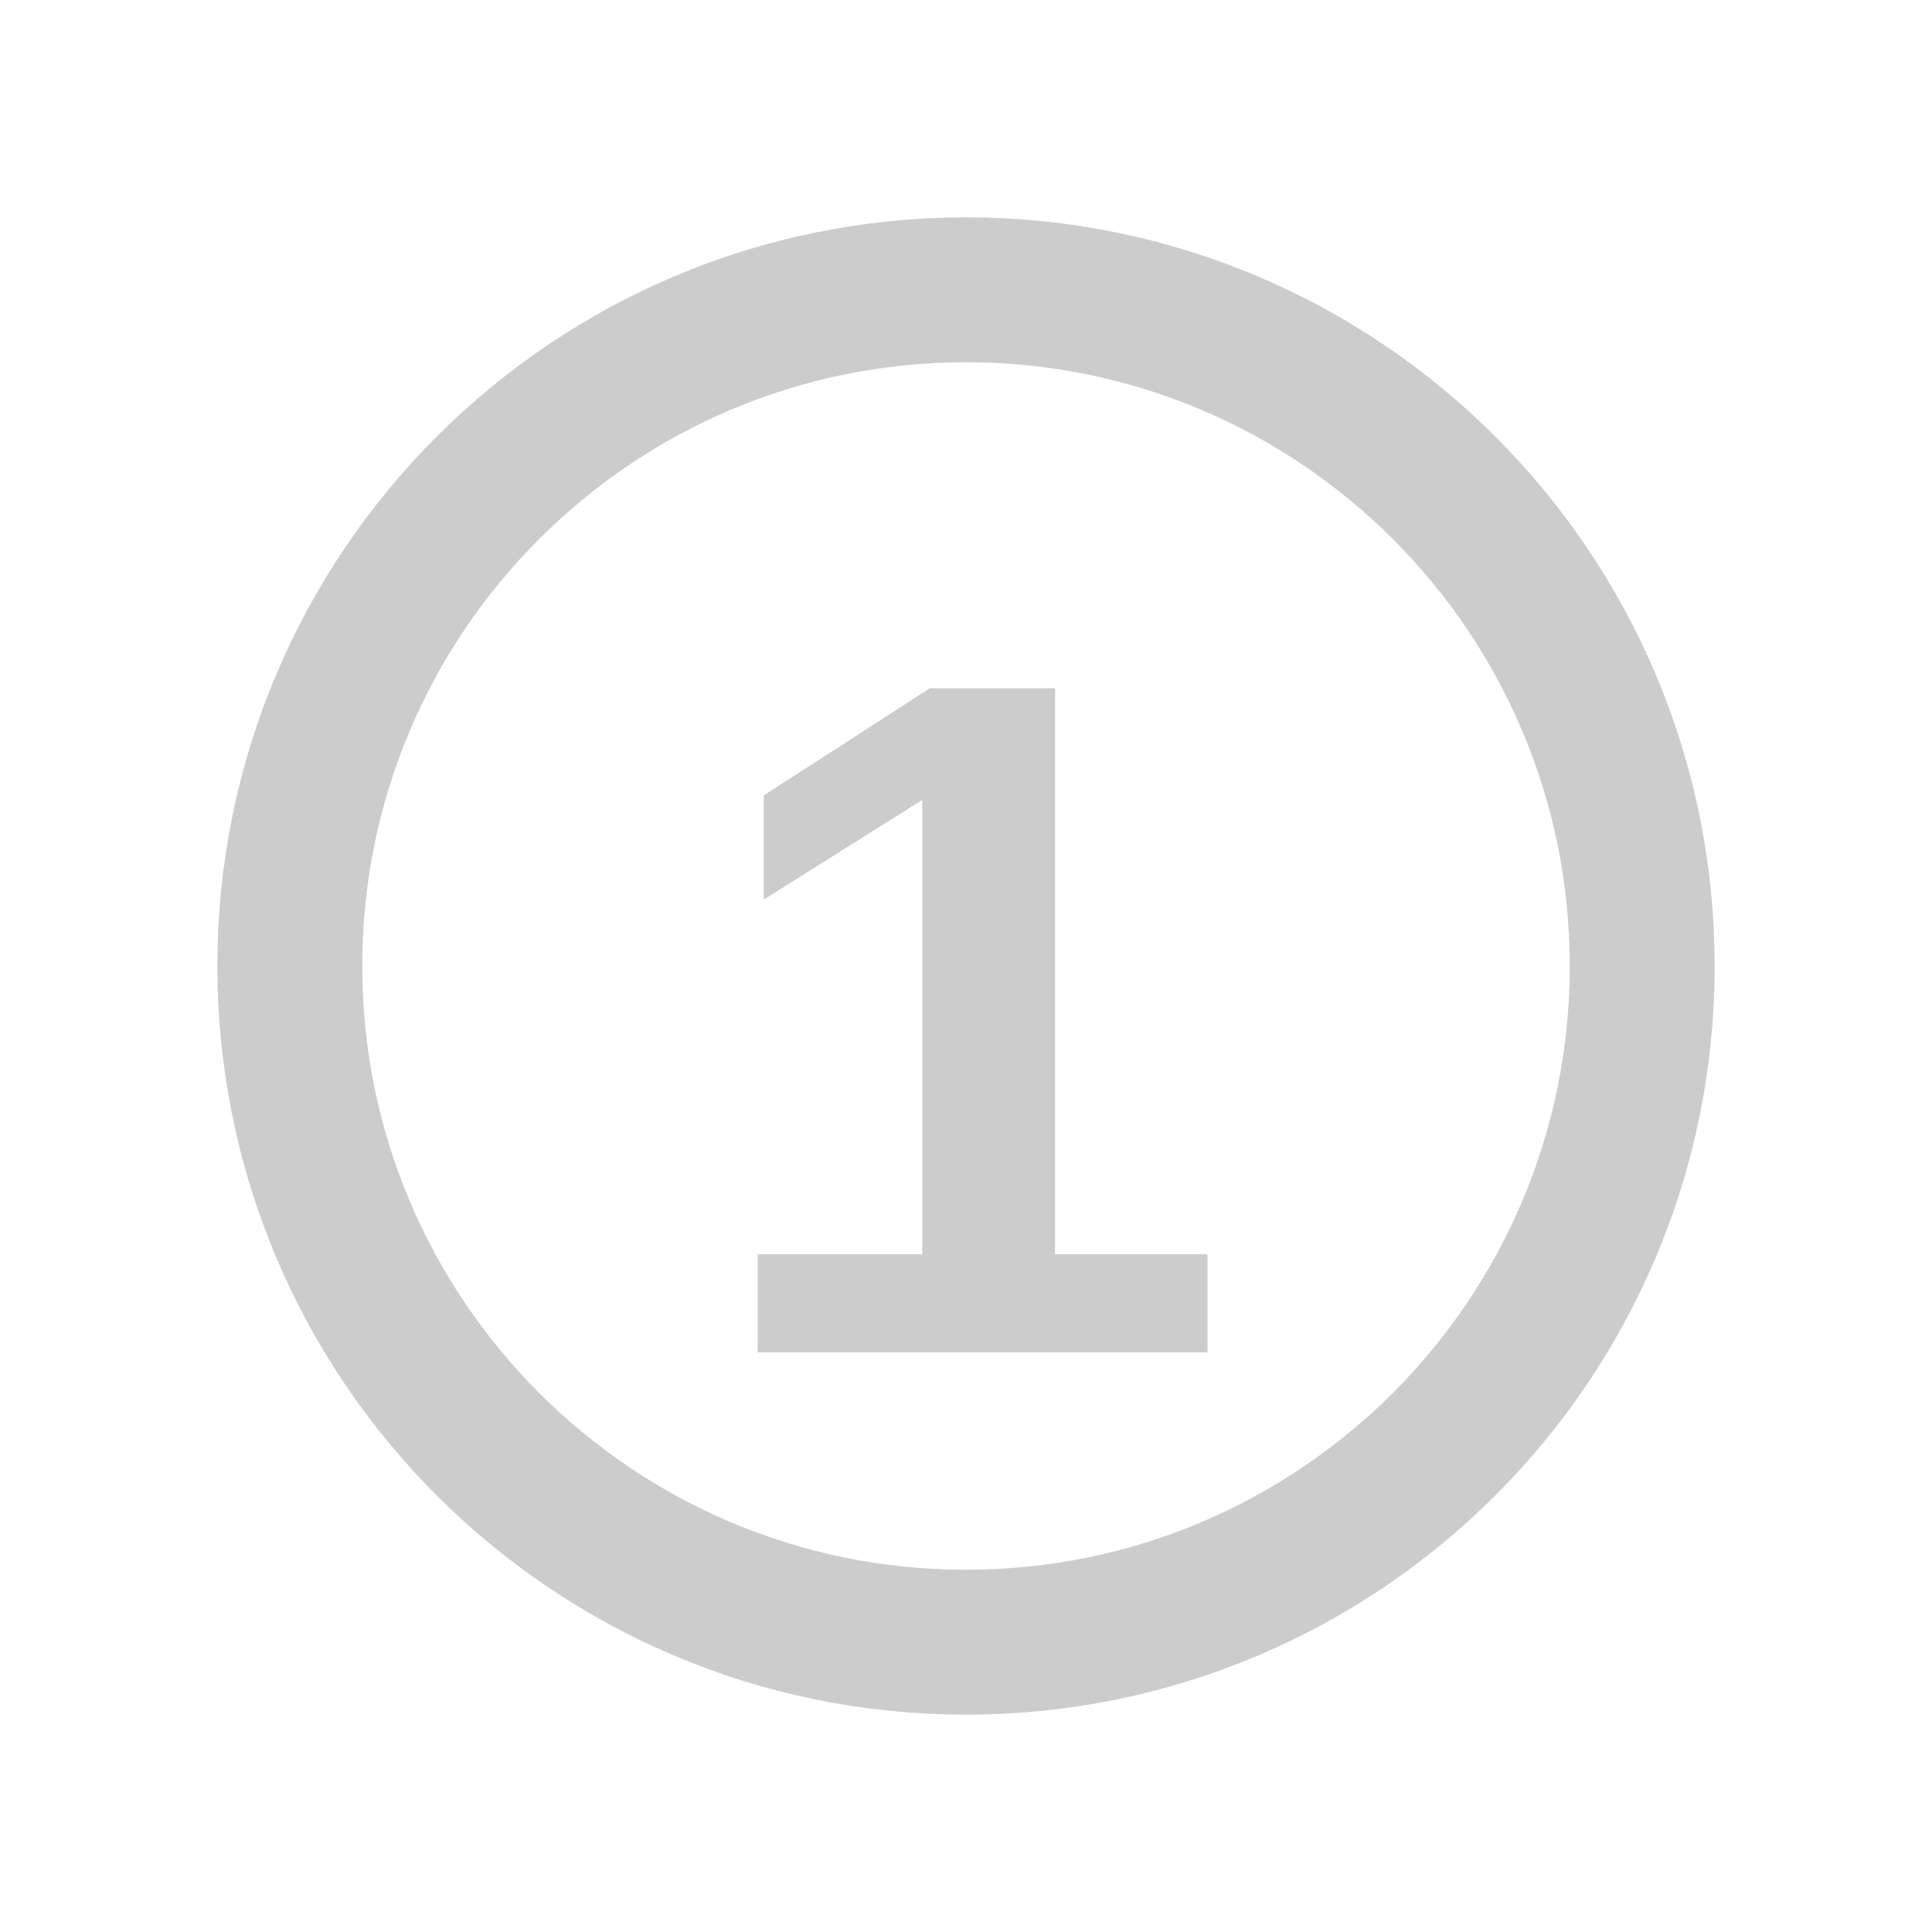
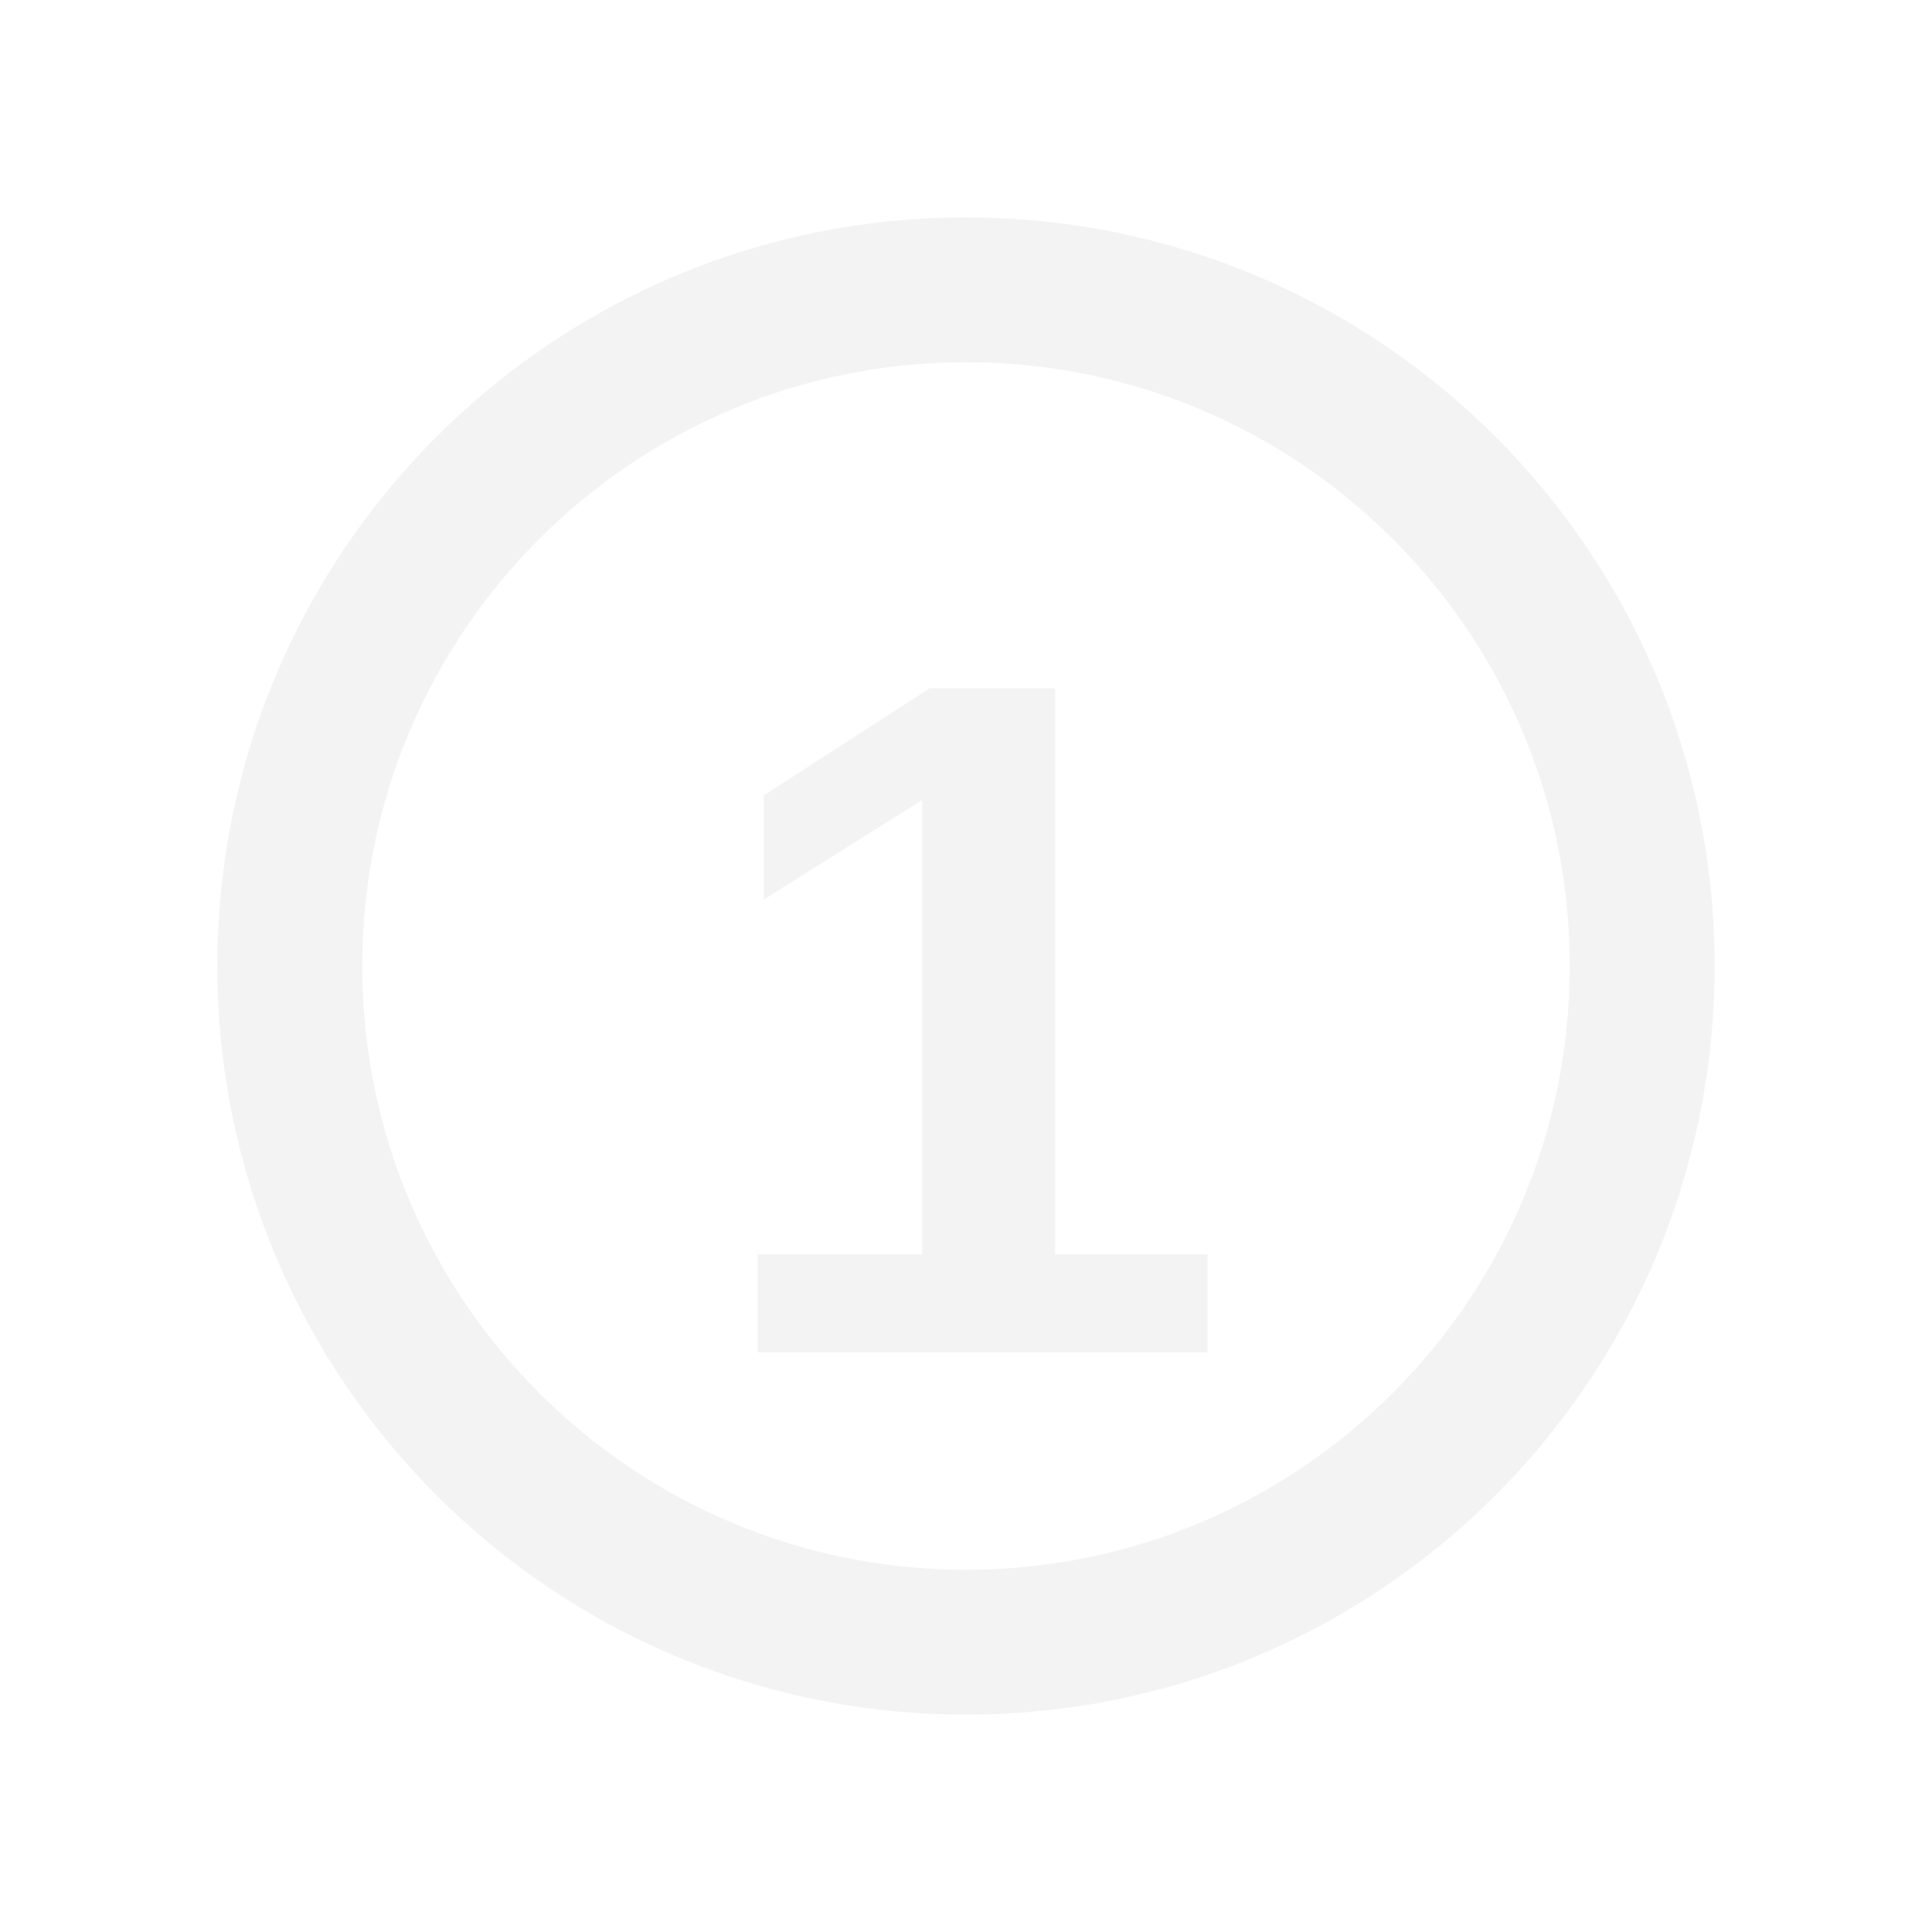
<svg xmlns="http://www.w3.org/2000/svg" width="20" height="20" viewBox="0 0 20 20">
-   <circle cx="10" cy="10" r="7" fill="none" stroke="#CCCCCC" stroke-width="1.5" />
-   <text x="10" y="14" text-anchor="middle" font-family="Arial, sans-serif" font-size="10" font-weight="bold" fill="#CCCCCC">1</text>
+   <circle cx="10" cy="10" r="7" fill="none" stroke="#F3F3F3" stroke-width="1.5" />
+   <text x="10" y="14" text-anchor="middle" font-family="Arial, sans-serif" font-size="10" font-weight="bold" fill="#F3F3F3">1</text>
</svg>
